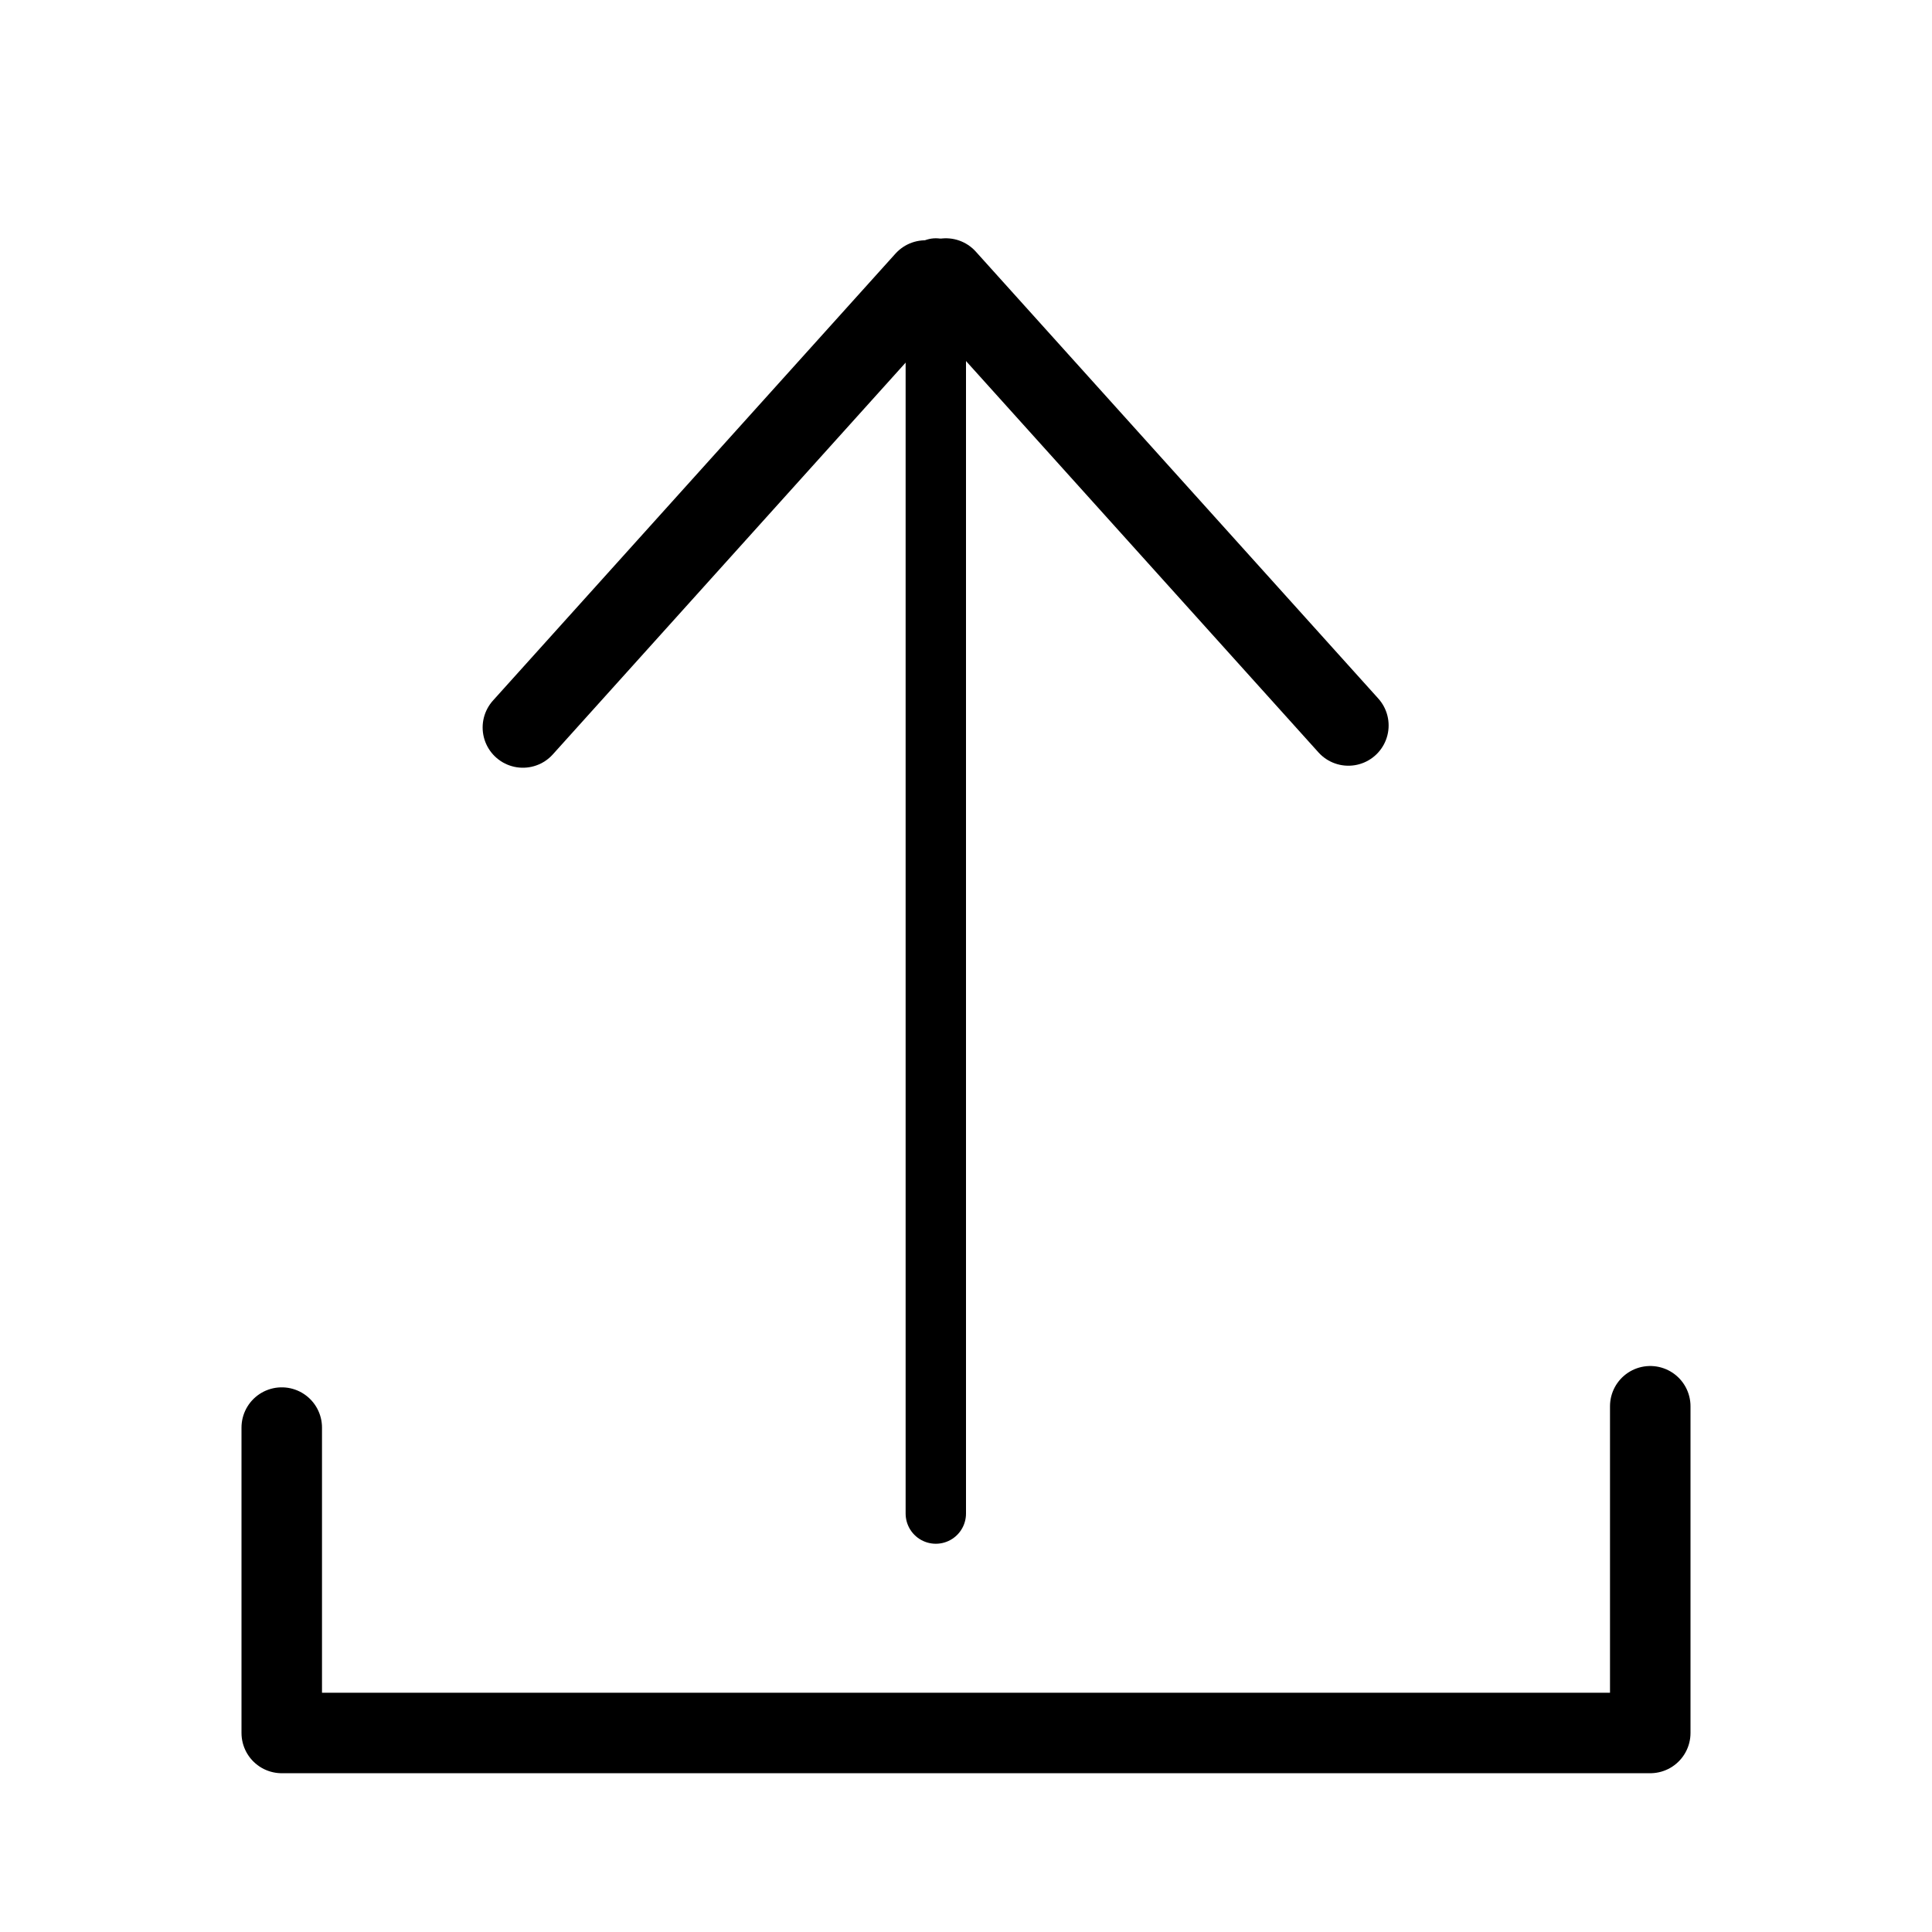
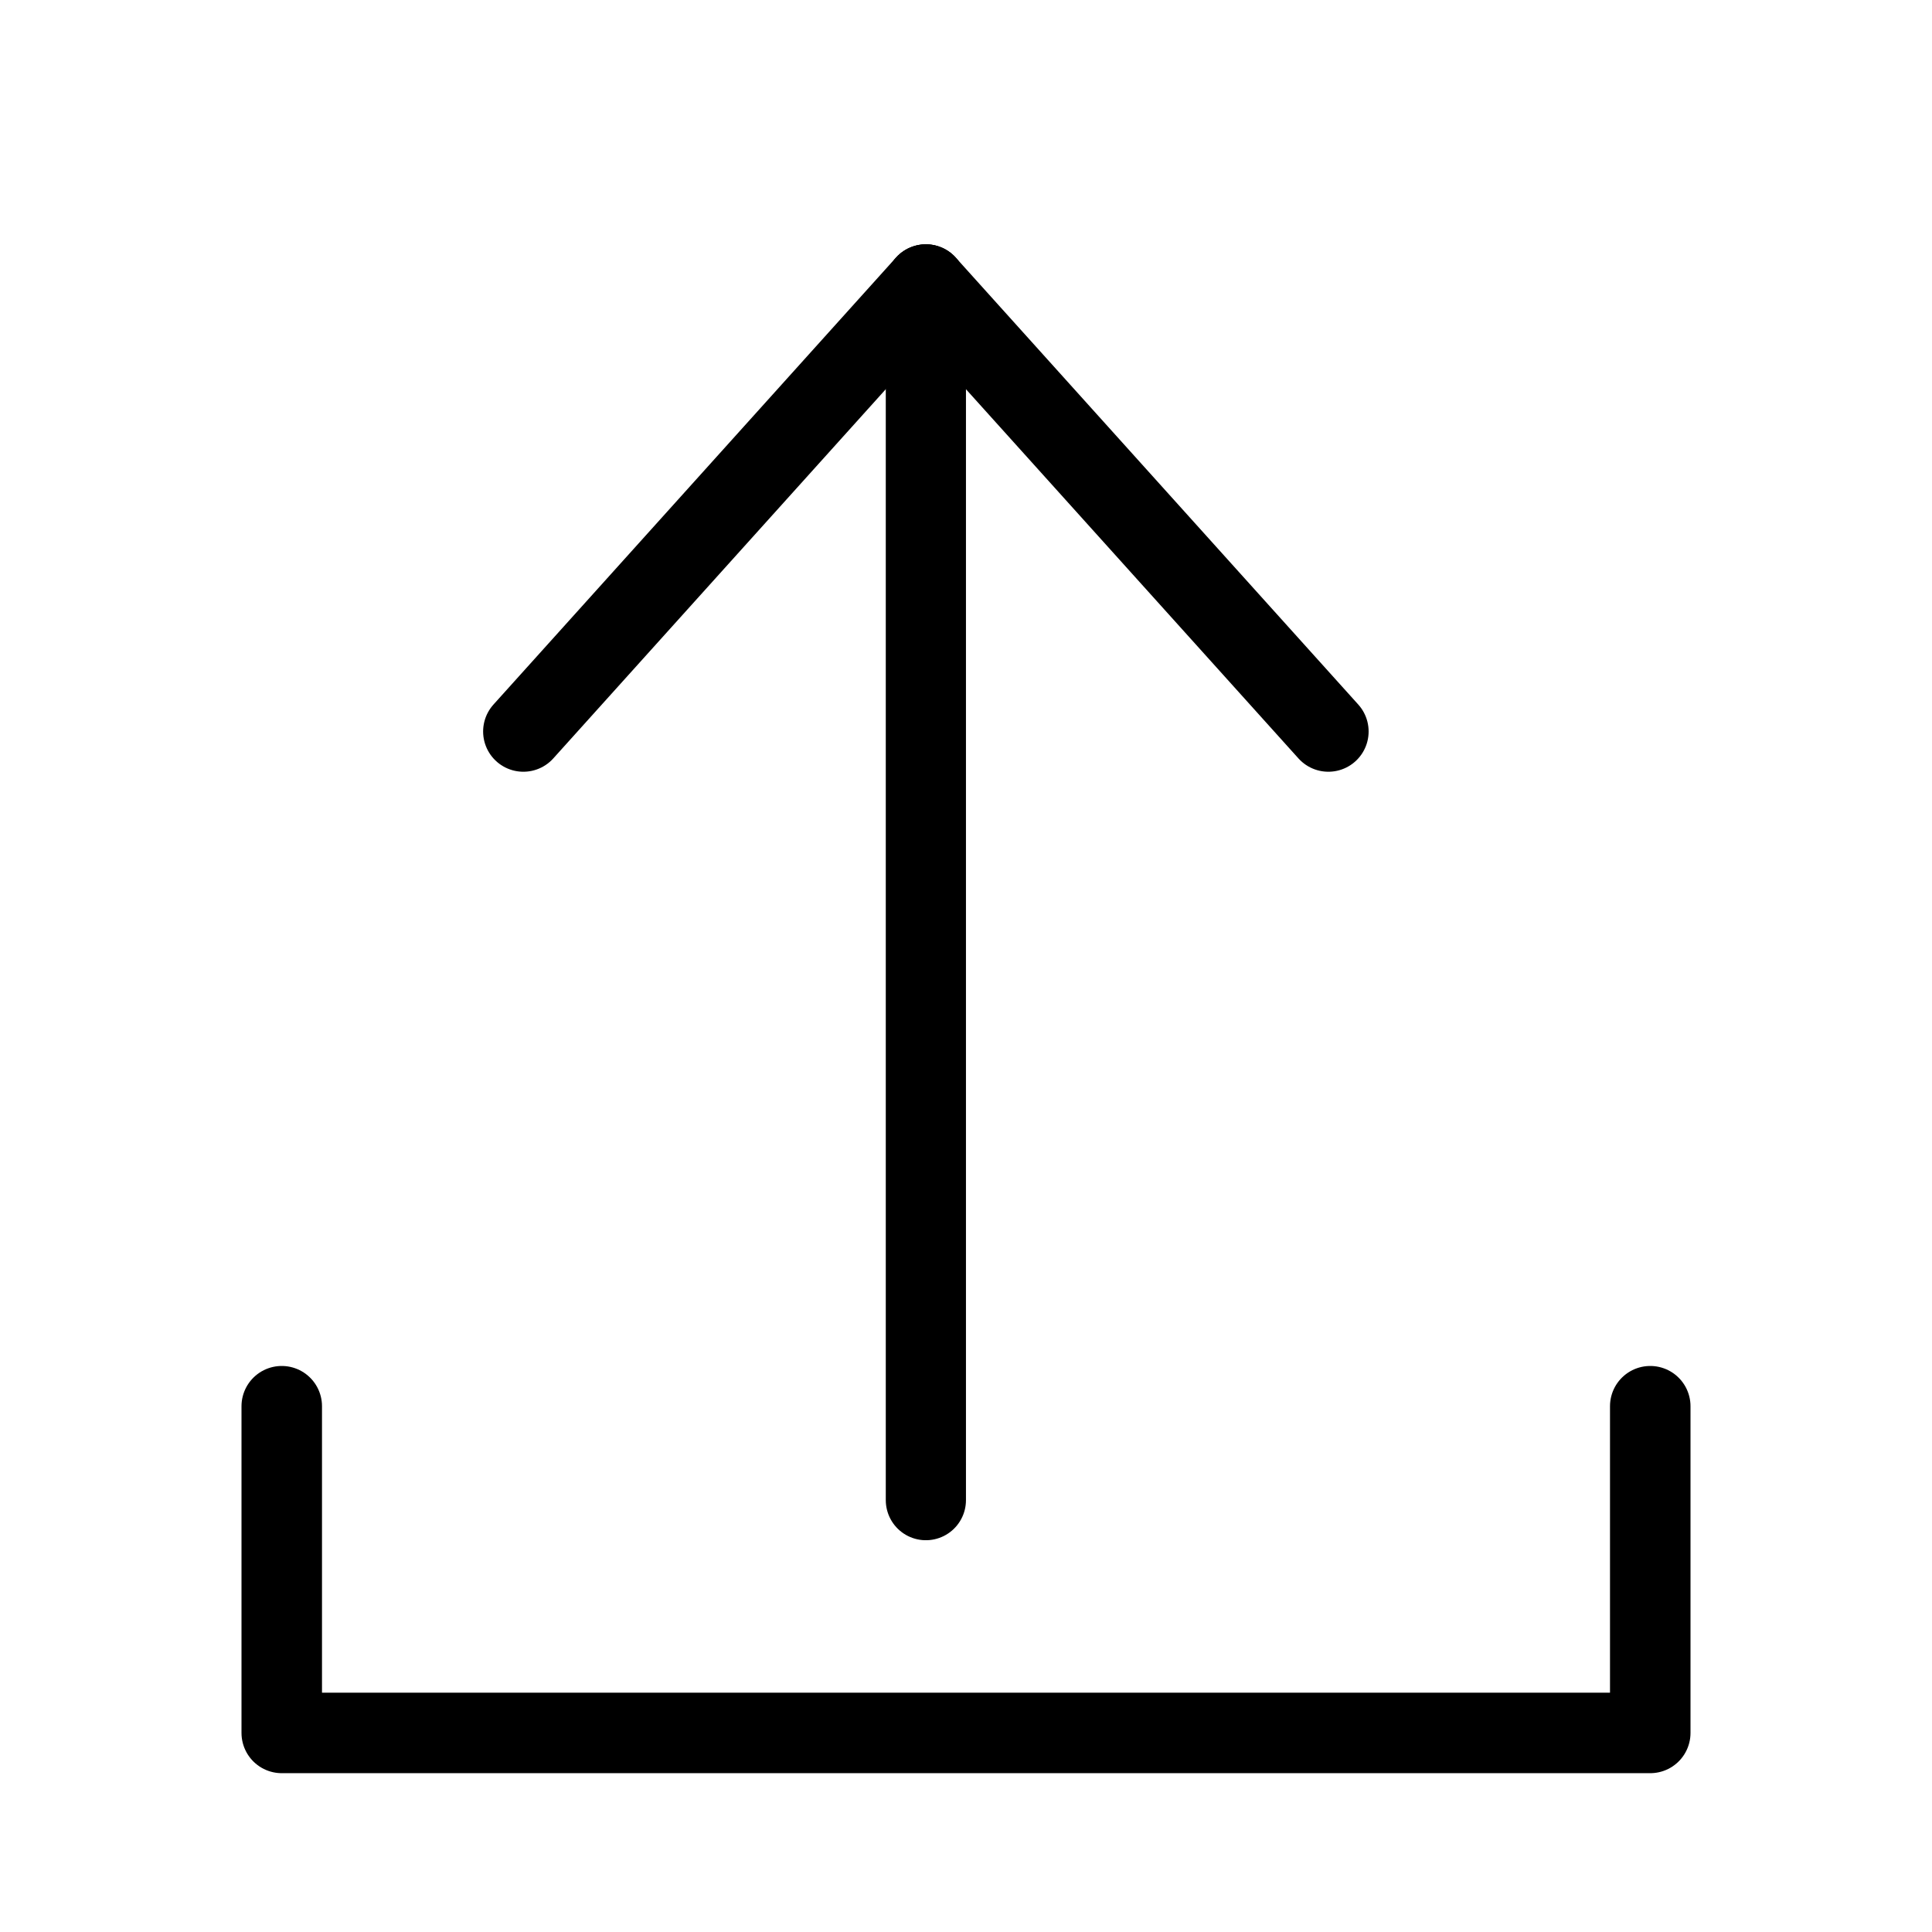
<svg xmlns="http://www.w3.org/2000/svg" width="48" height="48" viewBox="0 0 48 48" version="1.1" id="svg1" xml:space="preserve">
  <defs id="defs1" />
  <g id="LightThemeEnabledLayer" style="display:inline">
-     <path style="fill:none;stroke:#000000;stroke-width:2;stroke-linecap:round;stroke-linejoin:round;stroke-dasharray:none;stroke-opacity:1" d="m 7,35.468 v 7.587 H 41 v -8.117" id="path2" />
-     <path style="fill:none;stroke:#000000;stroke-width:1.5;stroke-linecap:round;stroke-linejoin:miter;stroke-dasharray:none;stroke-opacity:1" d="m 23.25,37.604 -1e-6,-30.934" id="path3" />
-     <path style="fill:none;stroke:#000000;stroke-width:2;stroke-linecap:round;stroke-linejoin:miter;stroke-dasharray:none;stroke-opacity:1" d="M 23.5,6.92 33.5,18.024" id="path4" />
-     <path style="fill:none;stroke:#000000;stroke-width:2;stroke-linecap:round;stroke-linejoin:miter;stroke-dasharray:none;stroke-opacity:1" d="M 22.991,6.97 12.991,18.074" id="path4-2" />
+     <path style="display:inline;fill:none;stroke:#000000;stroke-width:2;stroke-linecap:round;stroke-linejoin:round;stroke-dasharray:none;stroke-opacity:1" d="m 7,34.937 v 8.117 H 41 v -8.117" id="path2" />
+     <g id="g1" transform="matrix(1,0,0,-1,0,44.33961)">
+       <path style="display:inline;fill:none;stroke:#000000;stroke-width:1.992;stroke-linecap:round;stroke-linejoin:miter;stroke-dasharray:none;stroke-opacity:1" d="m 23.003,7.069 -1e-6,30.201" id="path3" />
+       <path style="display:inline;fill:none;stroke:#000000;stroke-width:2;stroke-linecap:round;stroke-linejoin:miter;stroke-dasharray:none;stroke-opacity:1" d="M 23.003,37.27 33.003,26.166" id="path4" />
+       <path style="display:inline;fill:none;stroke:#000000;stroke-width:2;stroke-linecap:round;stroke-linejoin:miter;stroke-dasharray:none;stroke-opacity:1" d="M 23.003,37.27 13.003,26.166" id="path4-2" />
+     </g>
  </g>
</svg>
